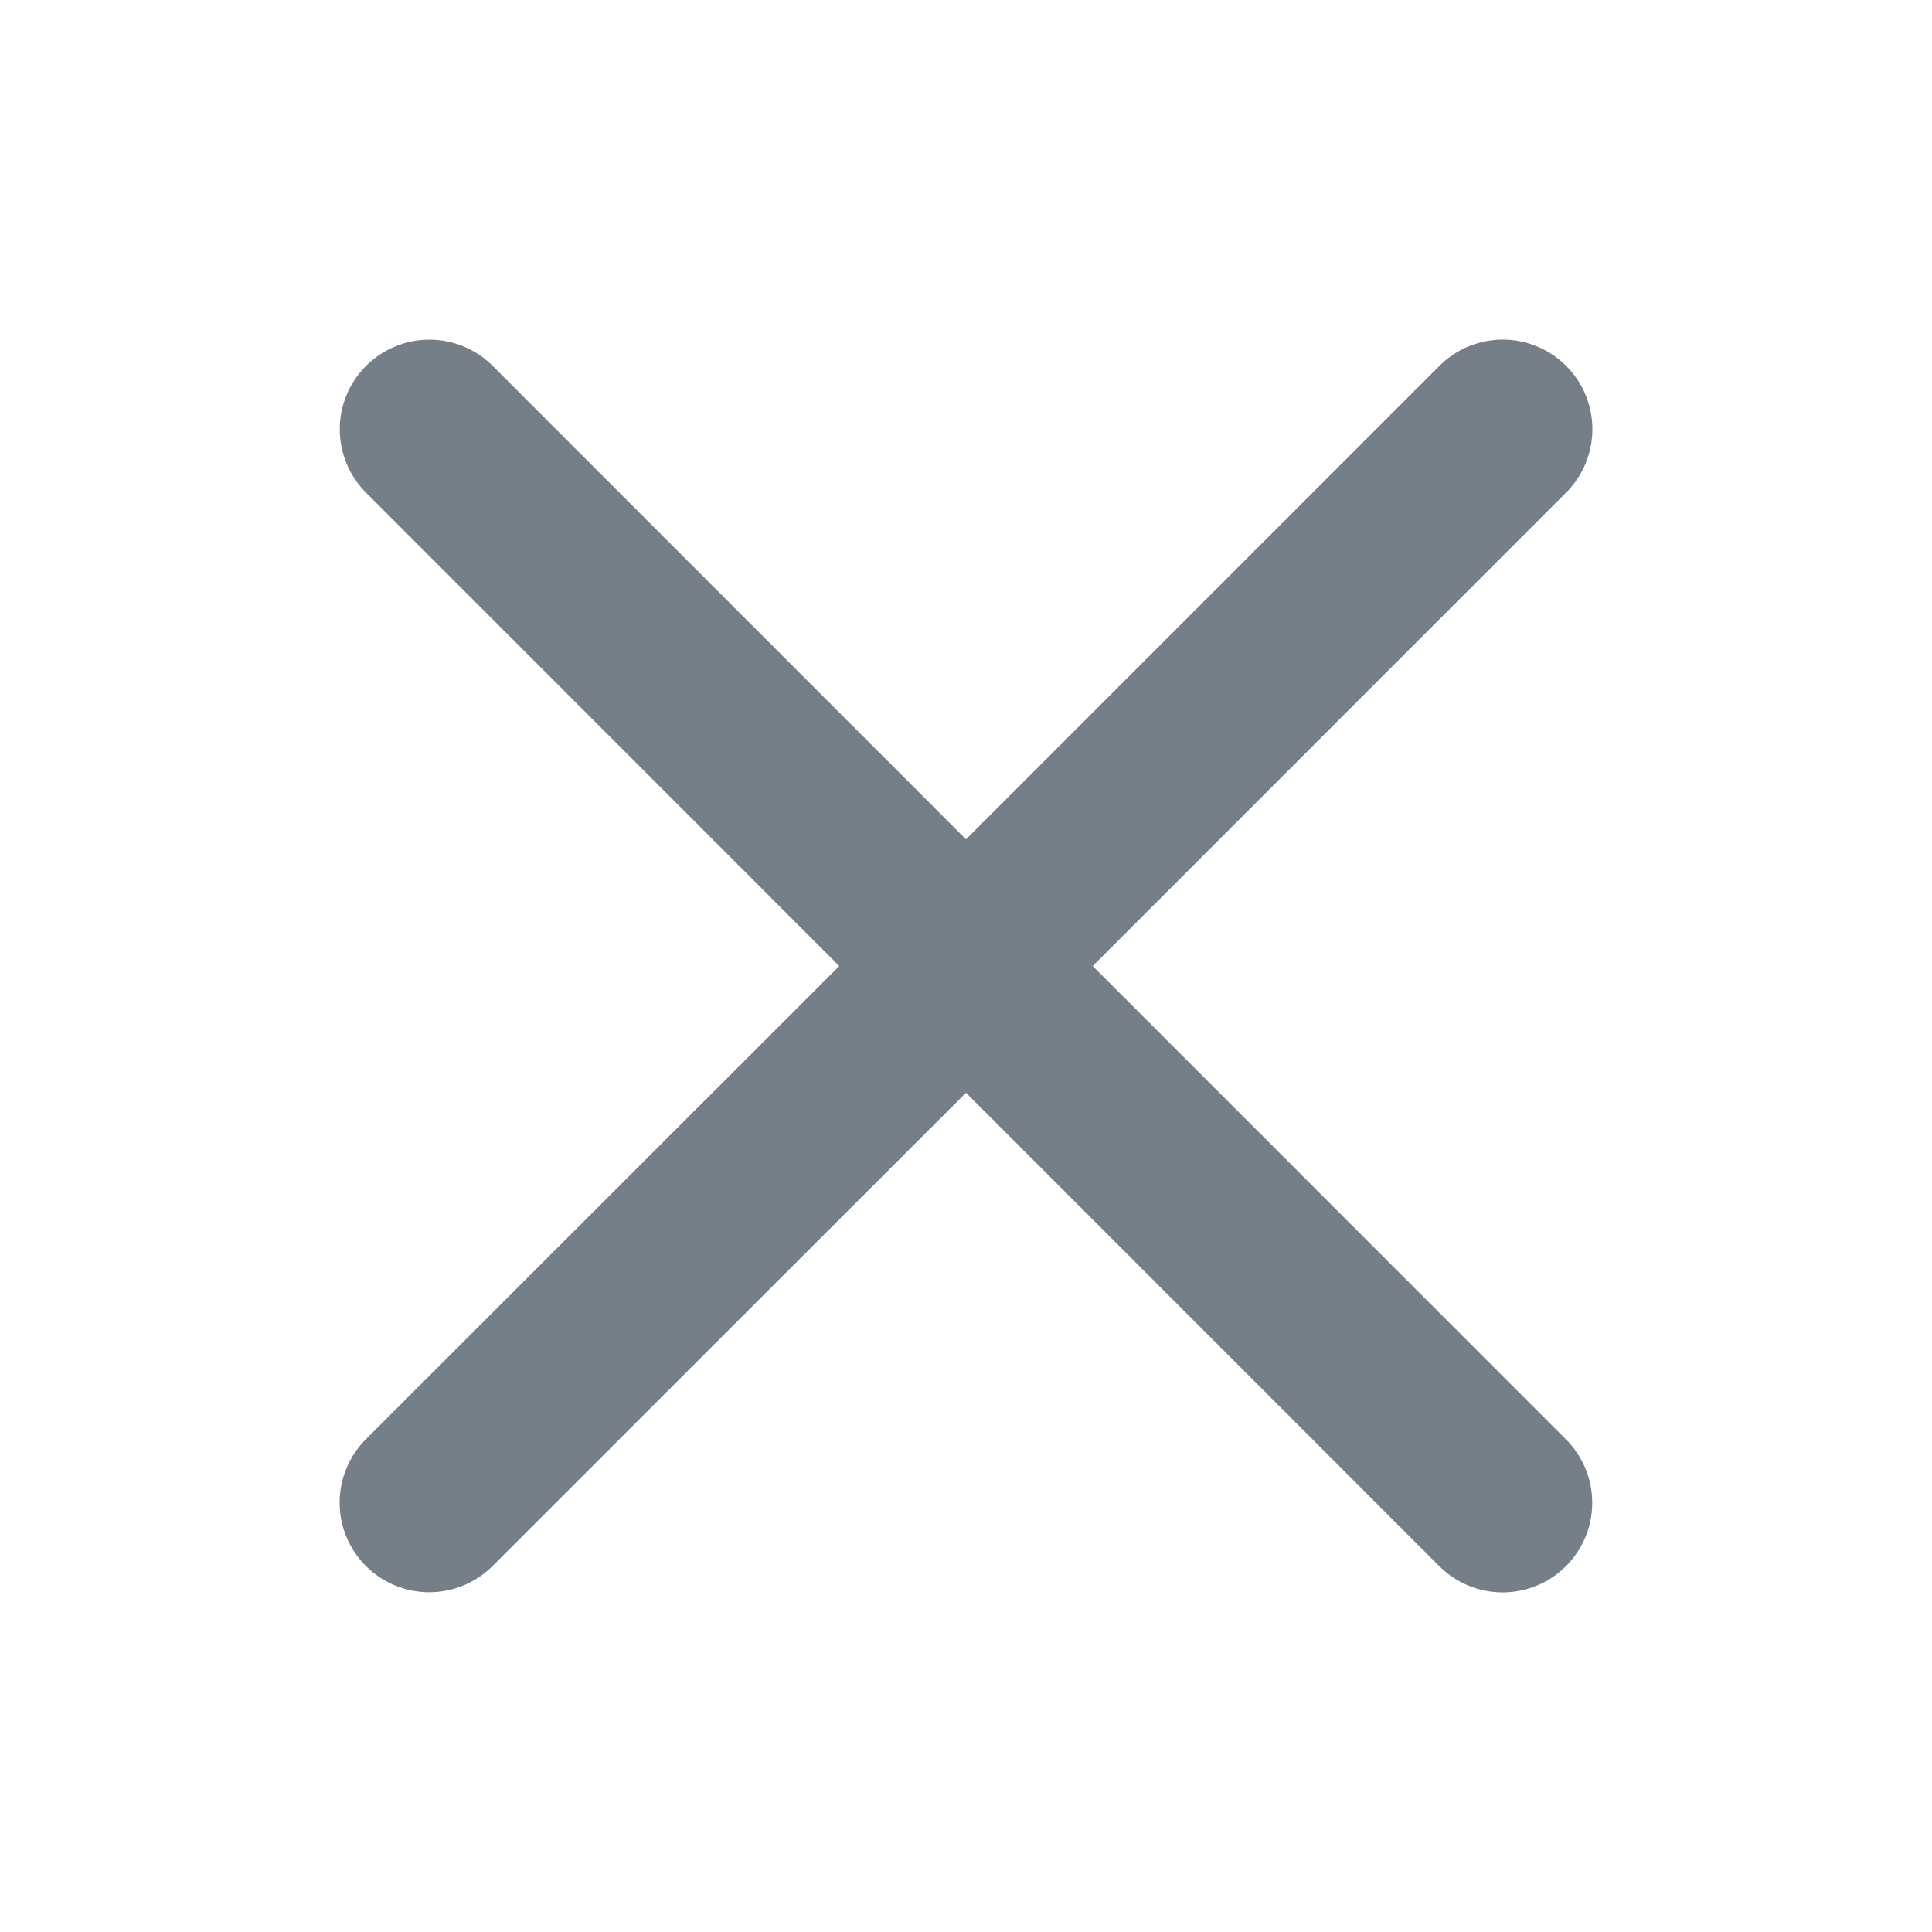
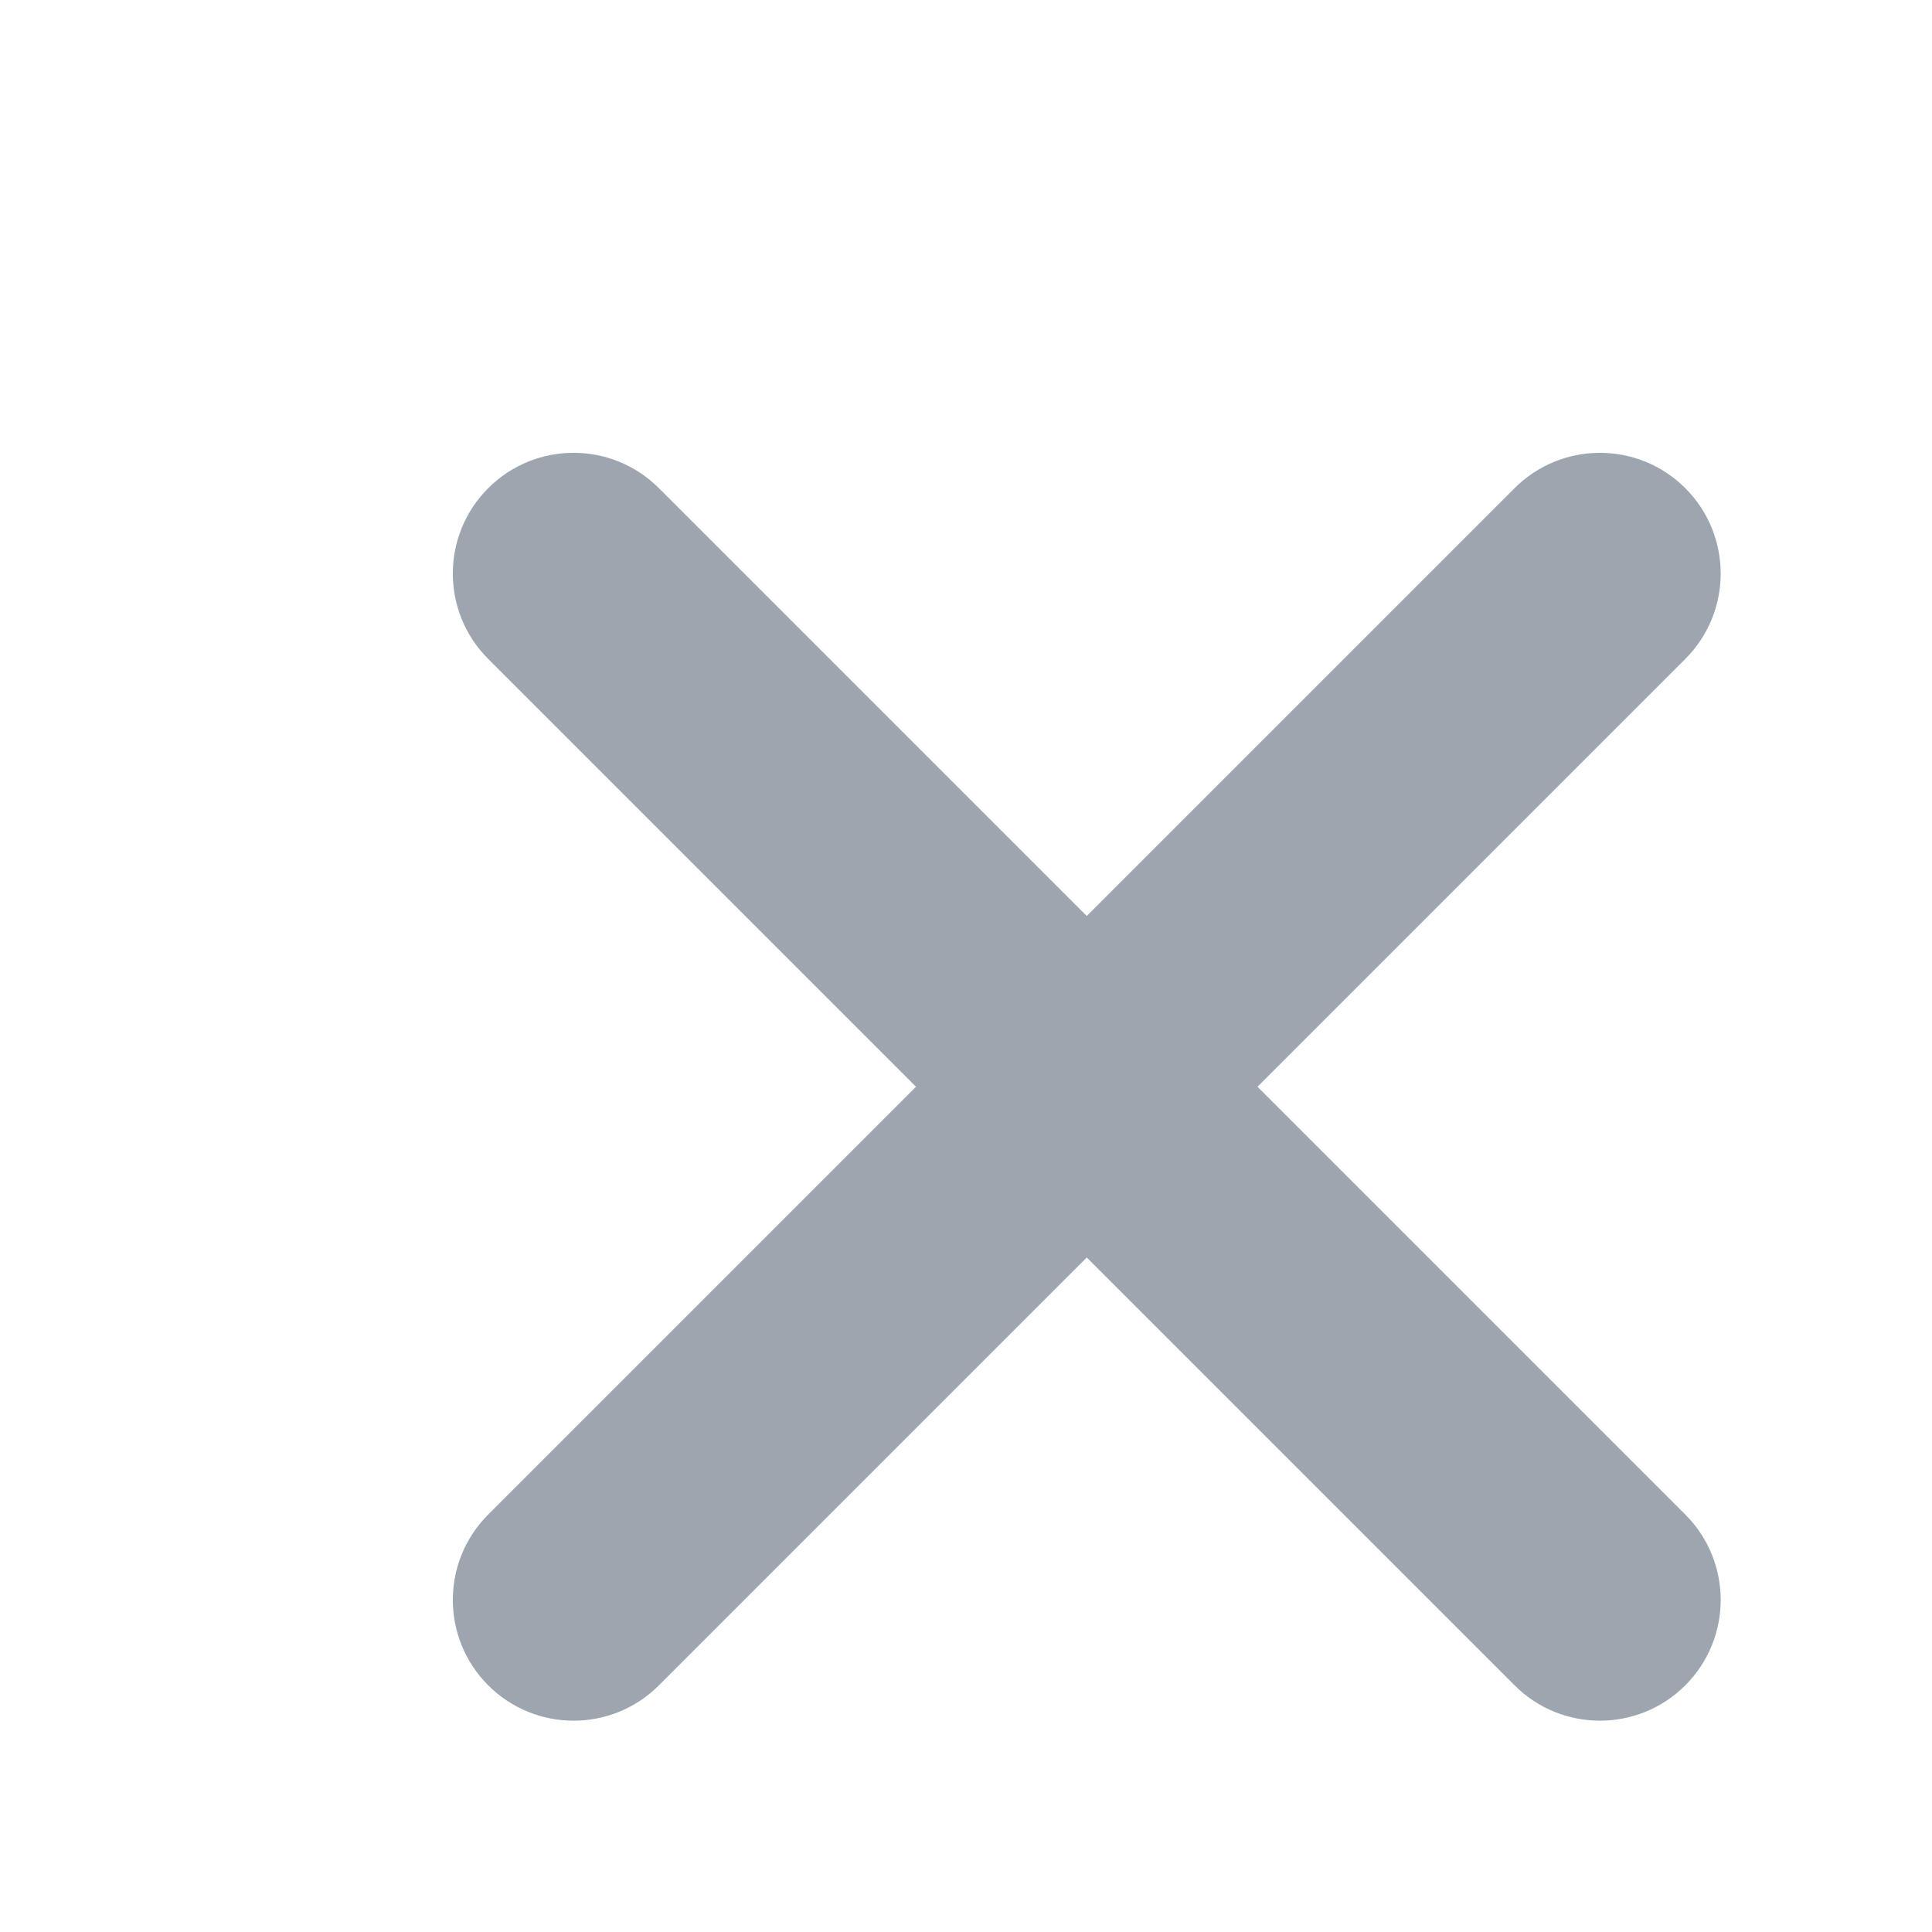
- <svg xmlns="http://www.w3.org/2000/svg" viewBox="0 0 512 512" fill="#767E87">
-   <path d="M415.005 381.464C419.459 385.917 421.96 391.957 421.96 398.255C421.96 404.552 419.459 410.592 415.005 415.045C410.552 419.498 404.512 422 398.214 422C391.916 422 385.876 419.498 381.422 415.045L256 289.591L130.538 415.006C126.085 419.459 120.045 421.96 113.747 421.96C107.449 421.96 101.409 419.459 96.955 415.006C92.502 410.553 90 404.513 90 398.215C90 391.918 92.502 385.878 96.955 381.425L222.417 256.01L96.995 130.555C92.541 126.102 90.04 120.063 90.04 113.765C90.04 107.467 92.541 101.428 96.995 96.975C101.448 92.522 107.488 90.02 113.786 90.02C120.084 90.02 126.124 92.522 130.578 96.975L256 222.429L381.462 96.955C385.915 92.502 391.955 90 398.253 90C404.551 90 410.591 92.502 415.045 96.955C419.498 101.408 422 107.448 422 113.745C422 120.043 419.498 126.083 415.045 130.536L289.583 256.01L415.005 381.464Z" />
+ <svg xmlns="http://www.w3.org/2000/svg" viewBox="0 0 64 64" fill="#9DA5AE">
+   <path d="M 19 15 C 17.977 15 16.952 15.391 16.172 16.172 C 14.61 17.734 14.61 20.266 16.172 21.828 L 30.344 36 L 16.172 50.172 C 14.61 51.734 14.61 54.266 16.172 55.828 C 16.952 56.608 17.977 57 19 57 C 20.023 57 21.048 56.609 21.828 55.828 L 36 41.656 L 50.172 55.828 C 51.732 57.39 54.267 57.39 55.828 55.828 C 57.391 54.265 57.391 51.735 55.828 50.172 L 41.656 36 L 55.828 21.828 C 57.39 20.266 57.39 17.734 55.828 16.172 C 54.268 14.611 51.732 14.61 50.172 16.172 L 36 30.344 L 21.828 16.172 C 21.048 15.392 20.023 15 19 15 z" />
</svg>
